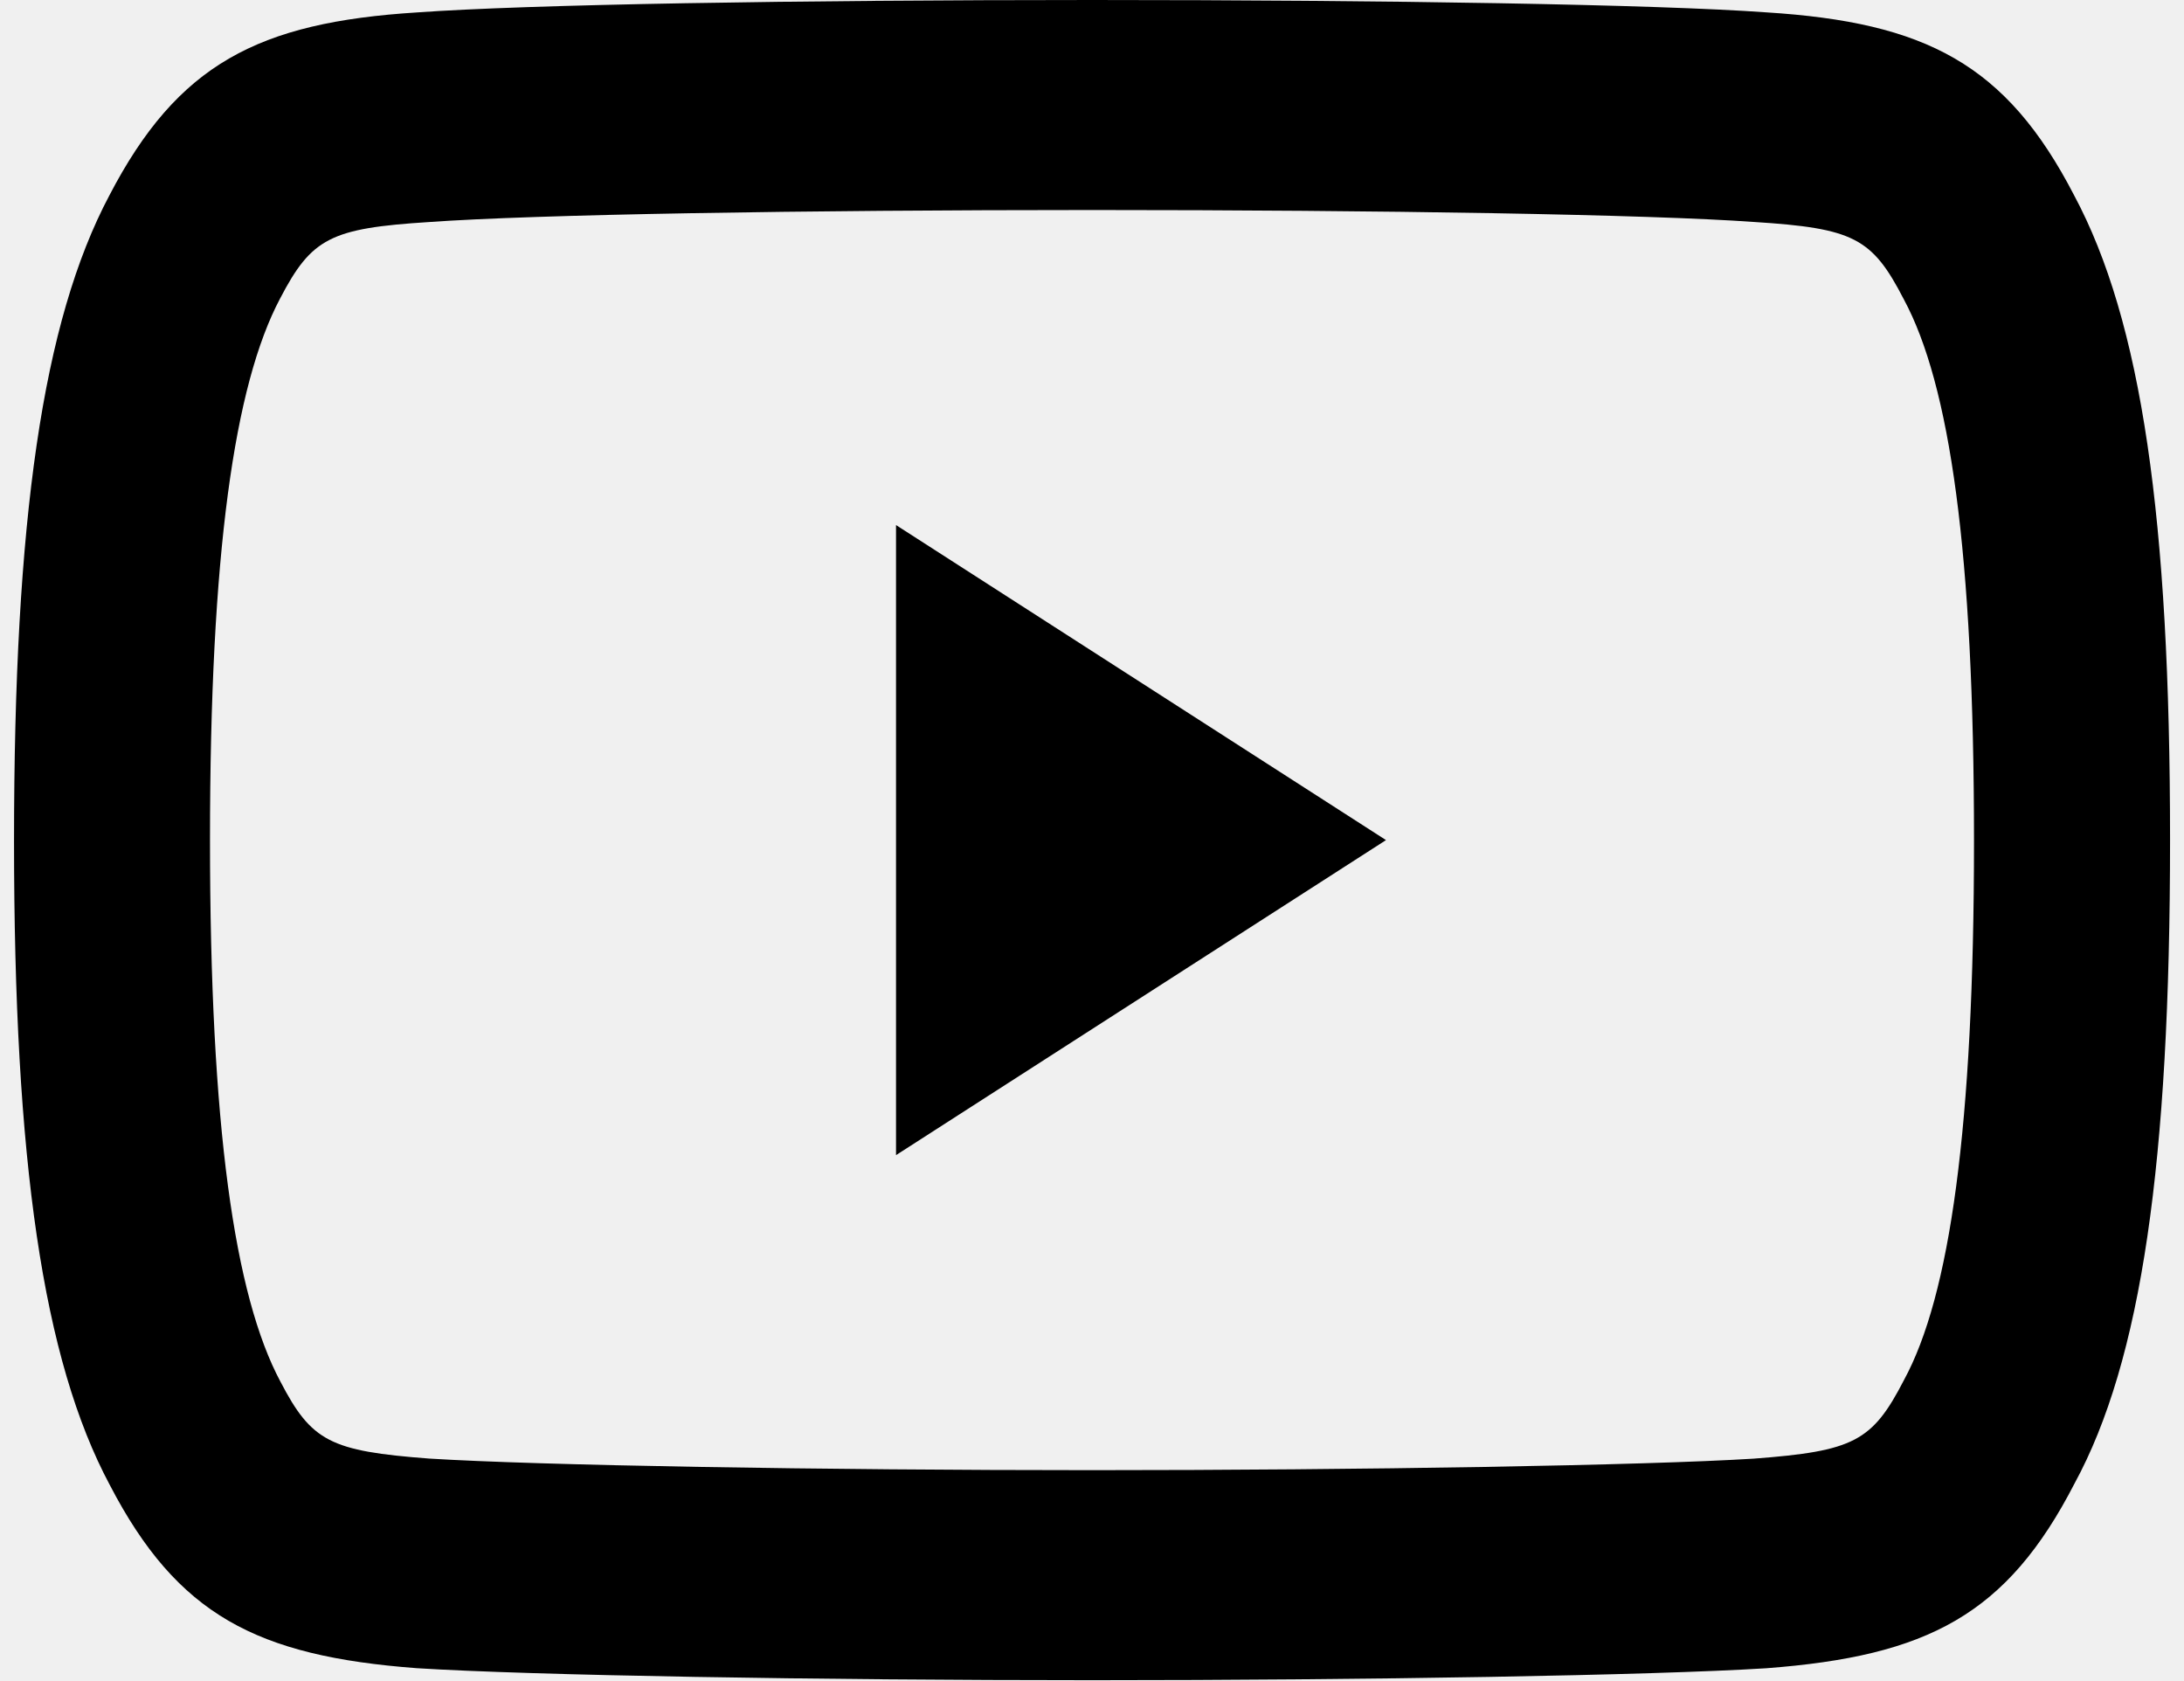
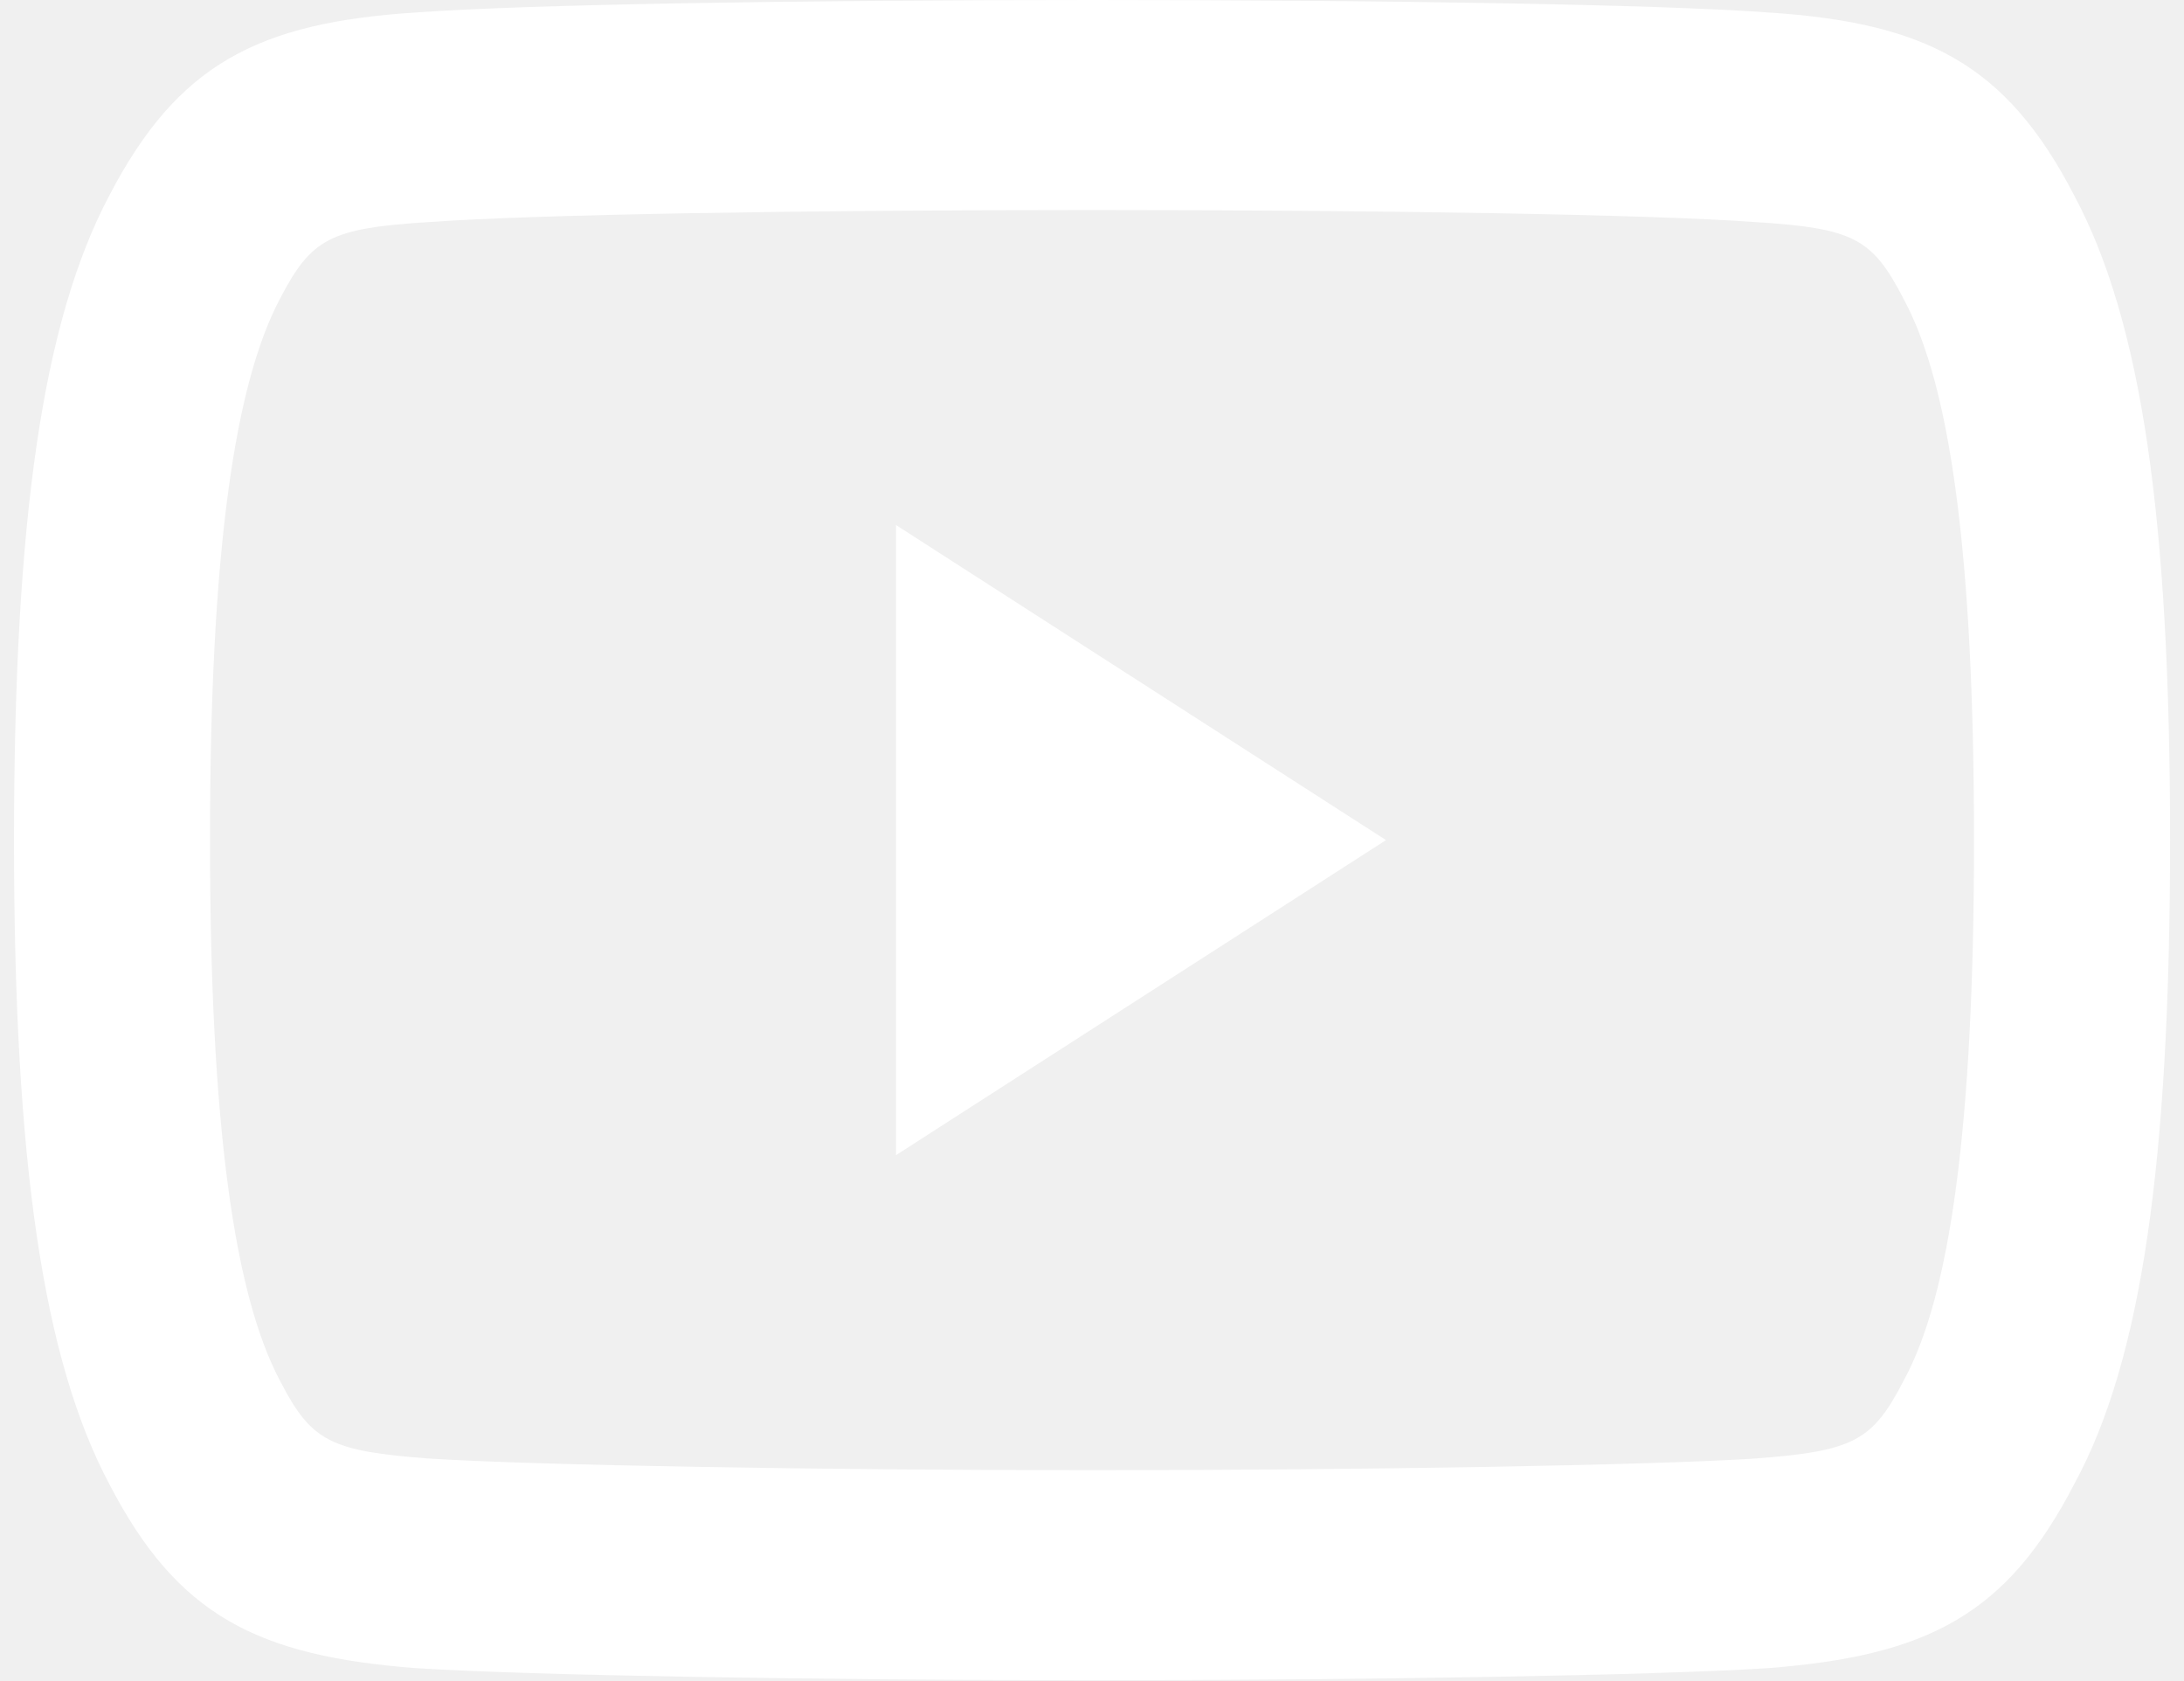
<svg xmlns="http://www.w3.org/2000/svg" width="26" height="20" viewBox="0 0 26 20" fill="none">
-   <path fill-rule="evenodd" clip-rule="evenodd" d="M24.696 17.66C25.493 16.196 25.834 13.836 25.834 9.996C25.834 6.172 25.496 3.826 24.691 2.323C23.883 0.762 22.925 0.266 21.025 0.147C19.728 0.053 16.503 0 13.003 0C9.496 0 6.27 0.053 4.963 0.148C3.073 0.267 2.115 0.763 1.301 2.328C0.507 3.826 0.167 6.184 0.167 10.011C0.167 13.815 0.509 16.185 1.308 17.678C2.112 19.223 3.054 19.713 4.96 19.857C6.33 19.943 9.739 20 13.003 20C16.261 20 19.668 19.943 21.025 19.858C22.948 19.713 23.891 19.222 24.696 17.66ZM20.878 2.642C22.067 2.717 22.287 2.831 22.664 3.562C23.213 4.58 23.5 6.572 23.5 10.011C23.5 13.423 23.211 15.426 22.667 16.426C22.289 17.159 22.07 17.273 20.875 17.363C19.591 17.443 16.217 17.5 13.003 17.5C9.783 17.5 6.407 17.443 5.11 17.362C3.931 17.273 3.709 17.158 3.339 16.447C2.791 15.423 2.5 13.409 2.5 9.996C2.5 6.586 2.789 4.583 3.334 3.554C3.71 2.833 3.934 2.717 5.11 2.643C6.356 2.553 9.552 2.5 13.003 2.5C16.448 2.5 19.642 2.553 20.878 2.642ZM10.667 6.25L16.5 10L10.667 13.75V6.25Z" fill="black" />
+   <path fill-rule="evenodd" clip-rule="evenodd" d="M24.696 17.66C25.493 16.196 25.834 13.836 25.834 9.996C25.834 6.172 25.496 3.826 24.691 2.323C23.883 0.762 22.925 0.266 21.025 0.147C19.728 0.053 16.503 0 13.003 0C9.496 0 6.27 0.053 4.963 0.148C3.073 0.267 2.115 0.763 1.301 2.328C0.507 3.826 0.167 6.184 0.167 10.011C0.167 13.815 0.509 16.185 1.308 17.678C2.112 19.223 3.054 19.713 4.96 19.857C6.33 19.943 9.739 20 13.003 20C16.261 20 19.668 19.943 21.025 19.858C22.948 19.713 23.891 19.222 24.696 17.66ZM20.878 2.642C22.067 2.717 22.287 2.831 22.664 3.562C23.213 4.58 23.5 6.572 23.5 10.011C23.5 13.423 23.211 15.426 22.667 16.426C22.289 17.159 22.07 17.273 20.875 17.363C19.591 17.443 16.217 17.5 13.003 17.5C9.783 17.5 6.407 17.443 5.11 17.362C3.931 17.273 3.709 17.158 3.339 16.447C2.791 15.423 2.5 13.409 2.5 9.996C2.5 6.586 2.789 4.583 3.334 3.554C3.71 2.833 3.934 2.717 5.11 2.643C6.356 2.553 9.552 2.5 13.003 2.5C16.448 2.5 19.642 2.553 20.878 2.642ZM10.667 6.25L16.5 10L10.667 13.75V6.25Z" fill="white" />
</svg>
